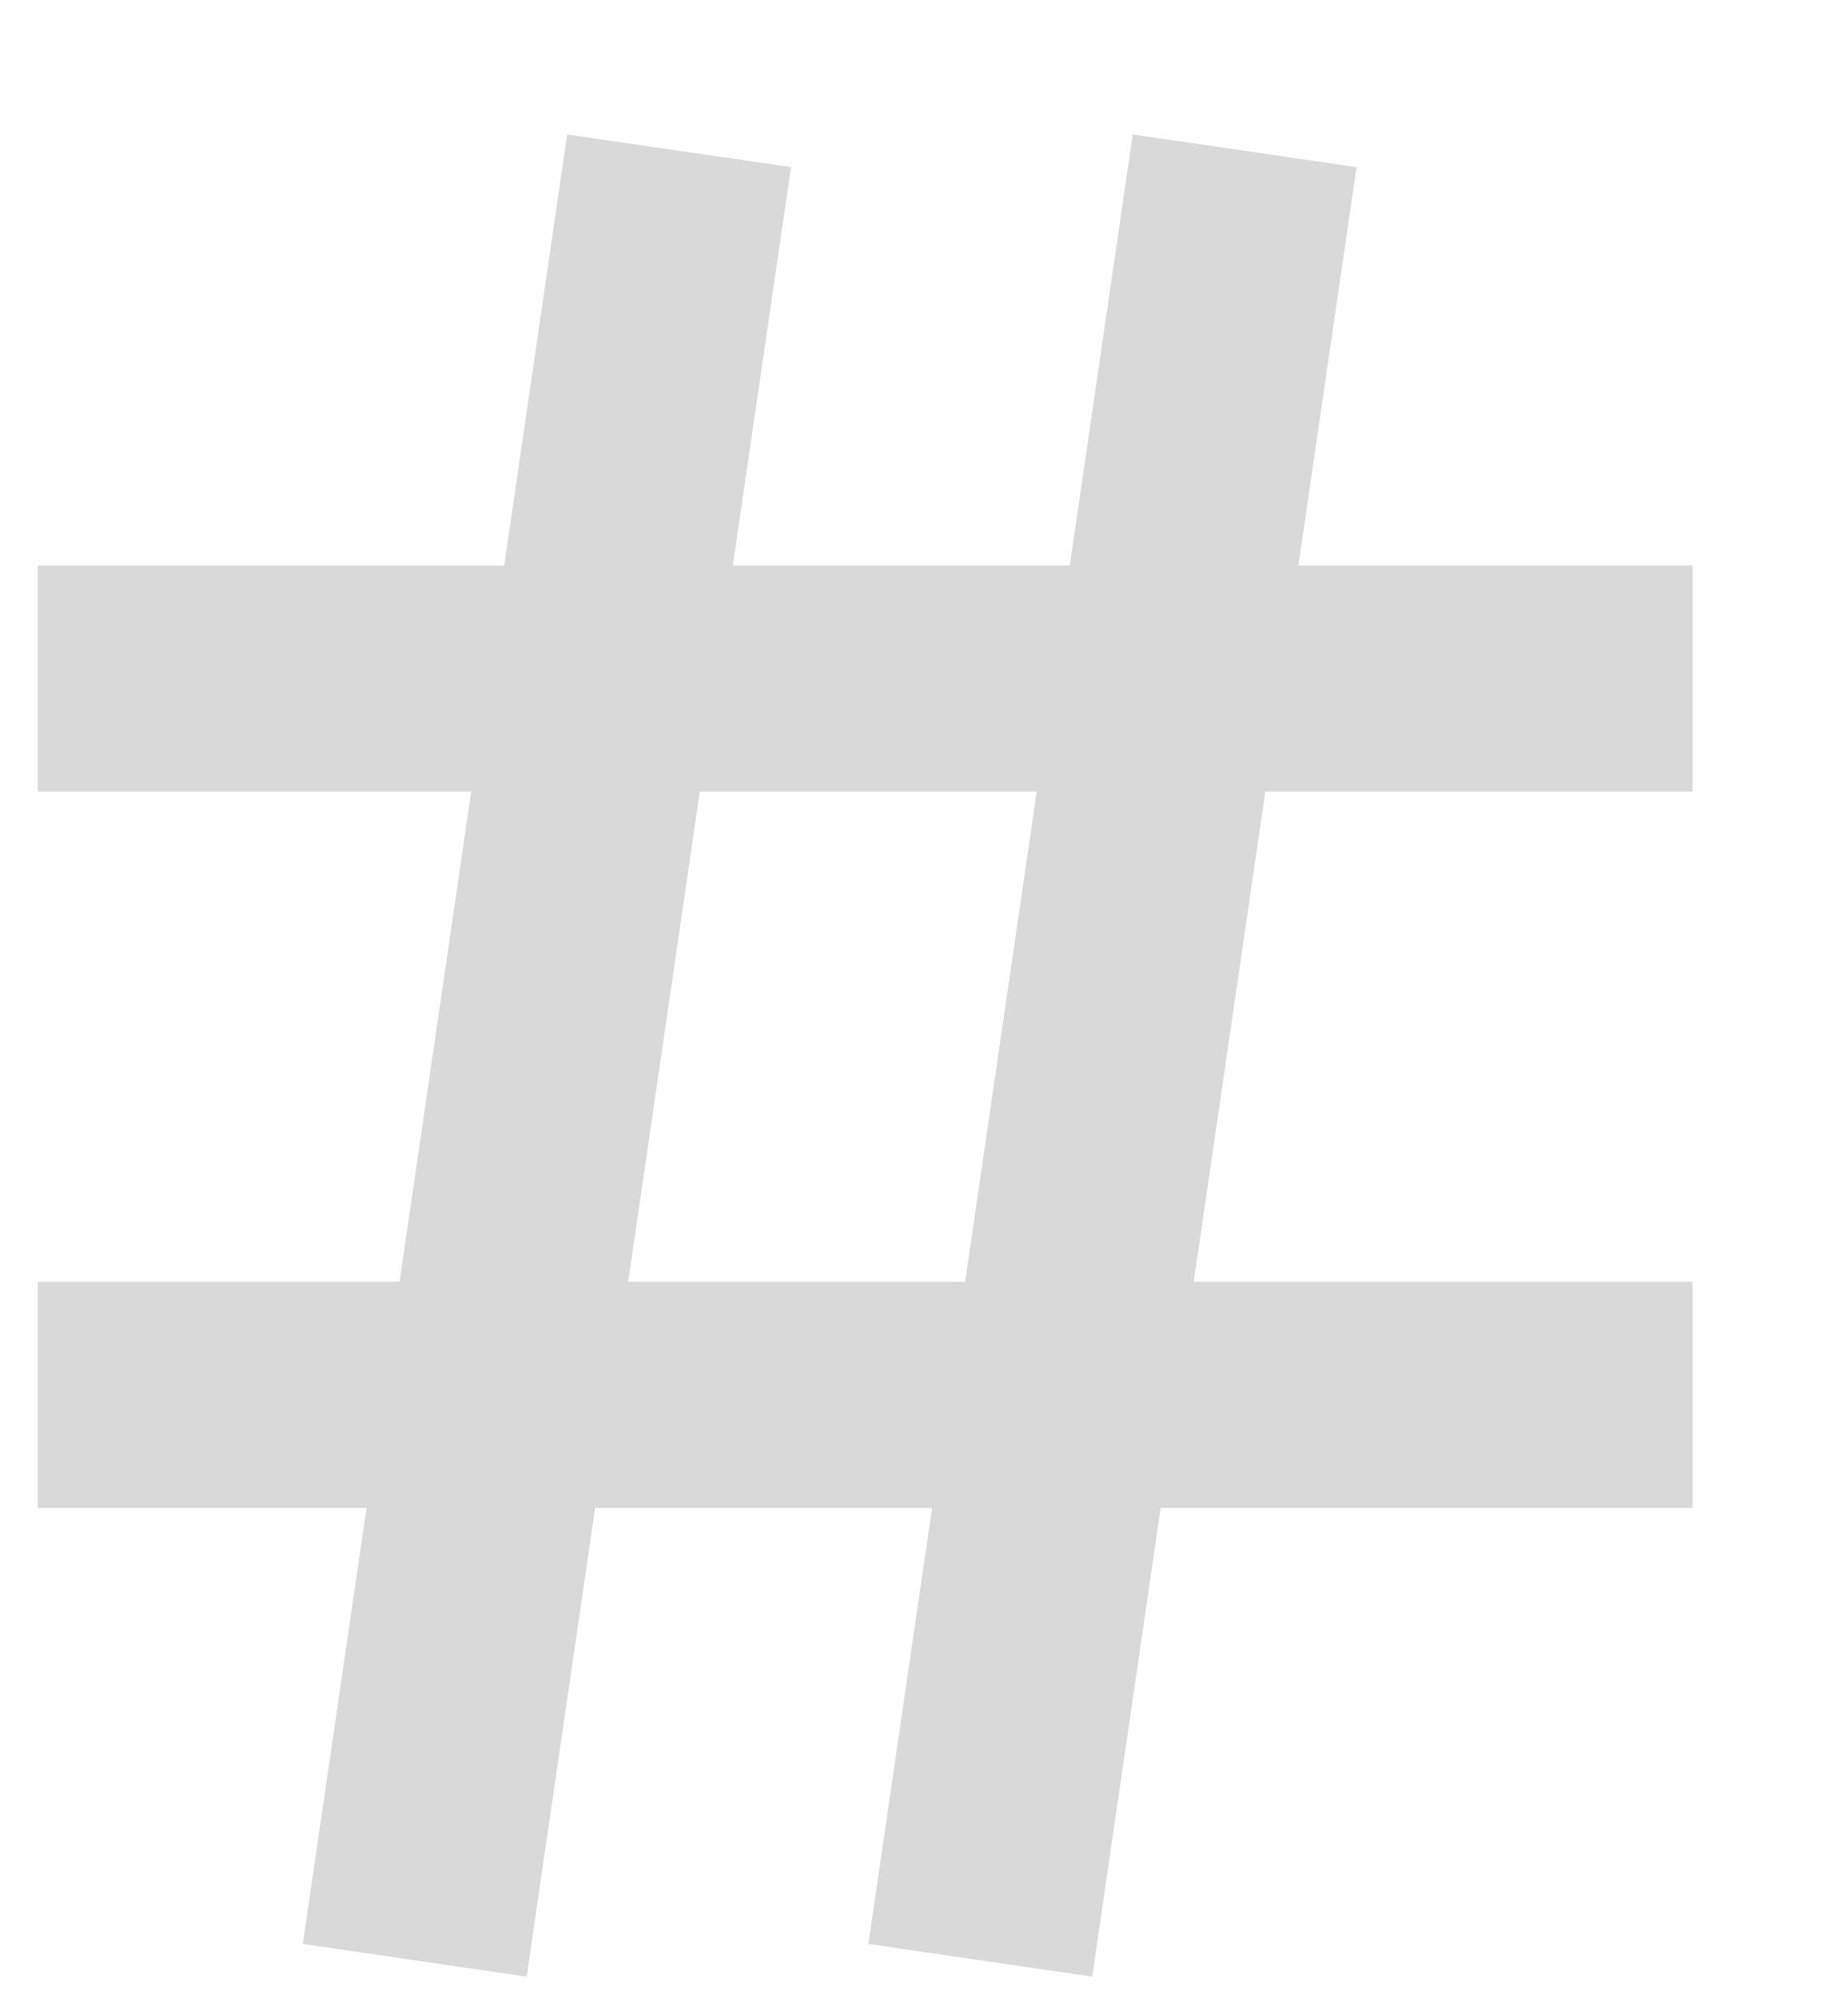
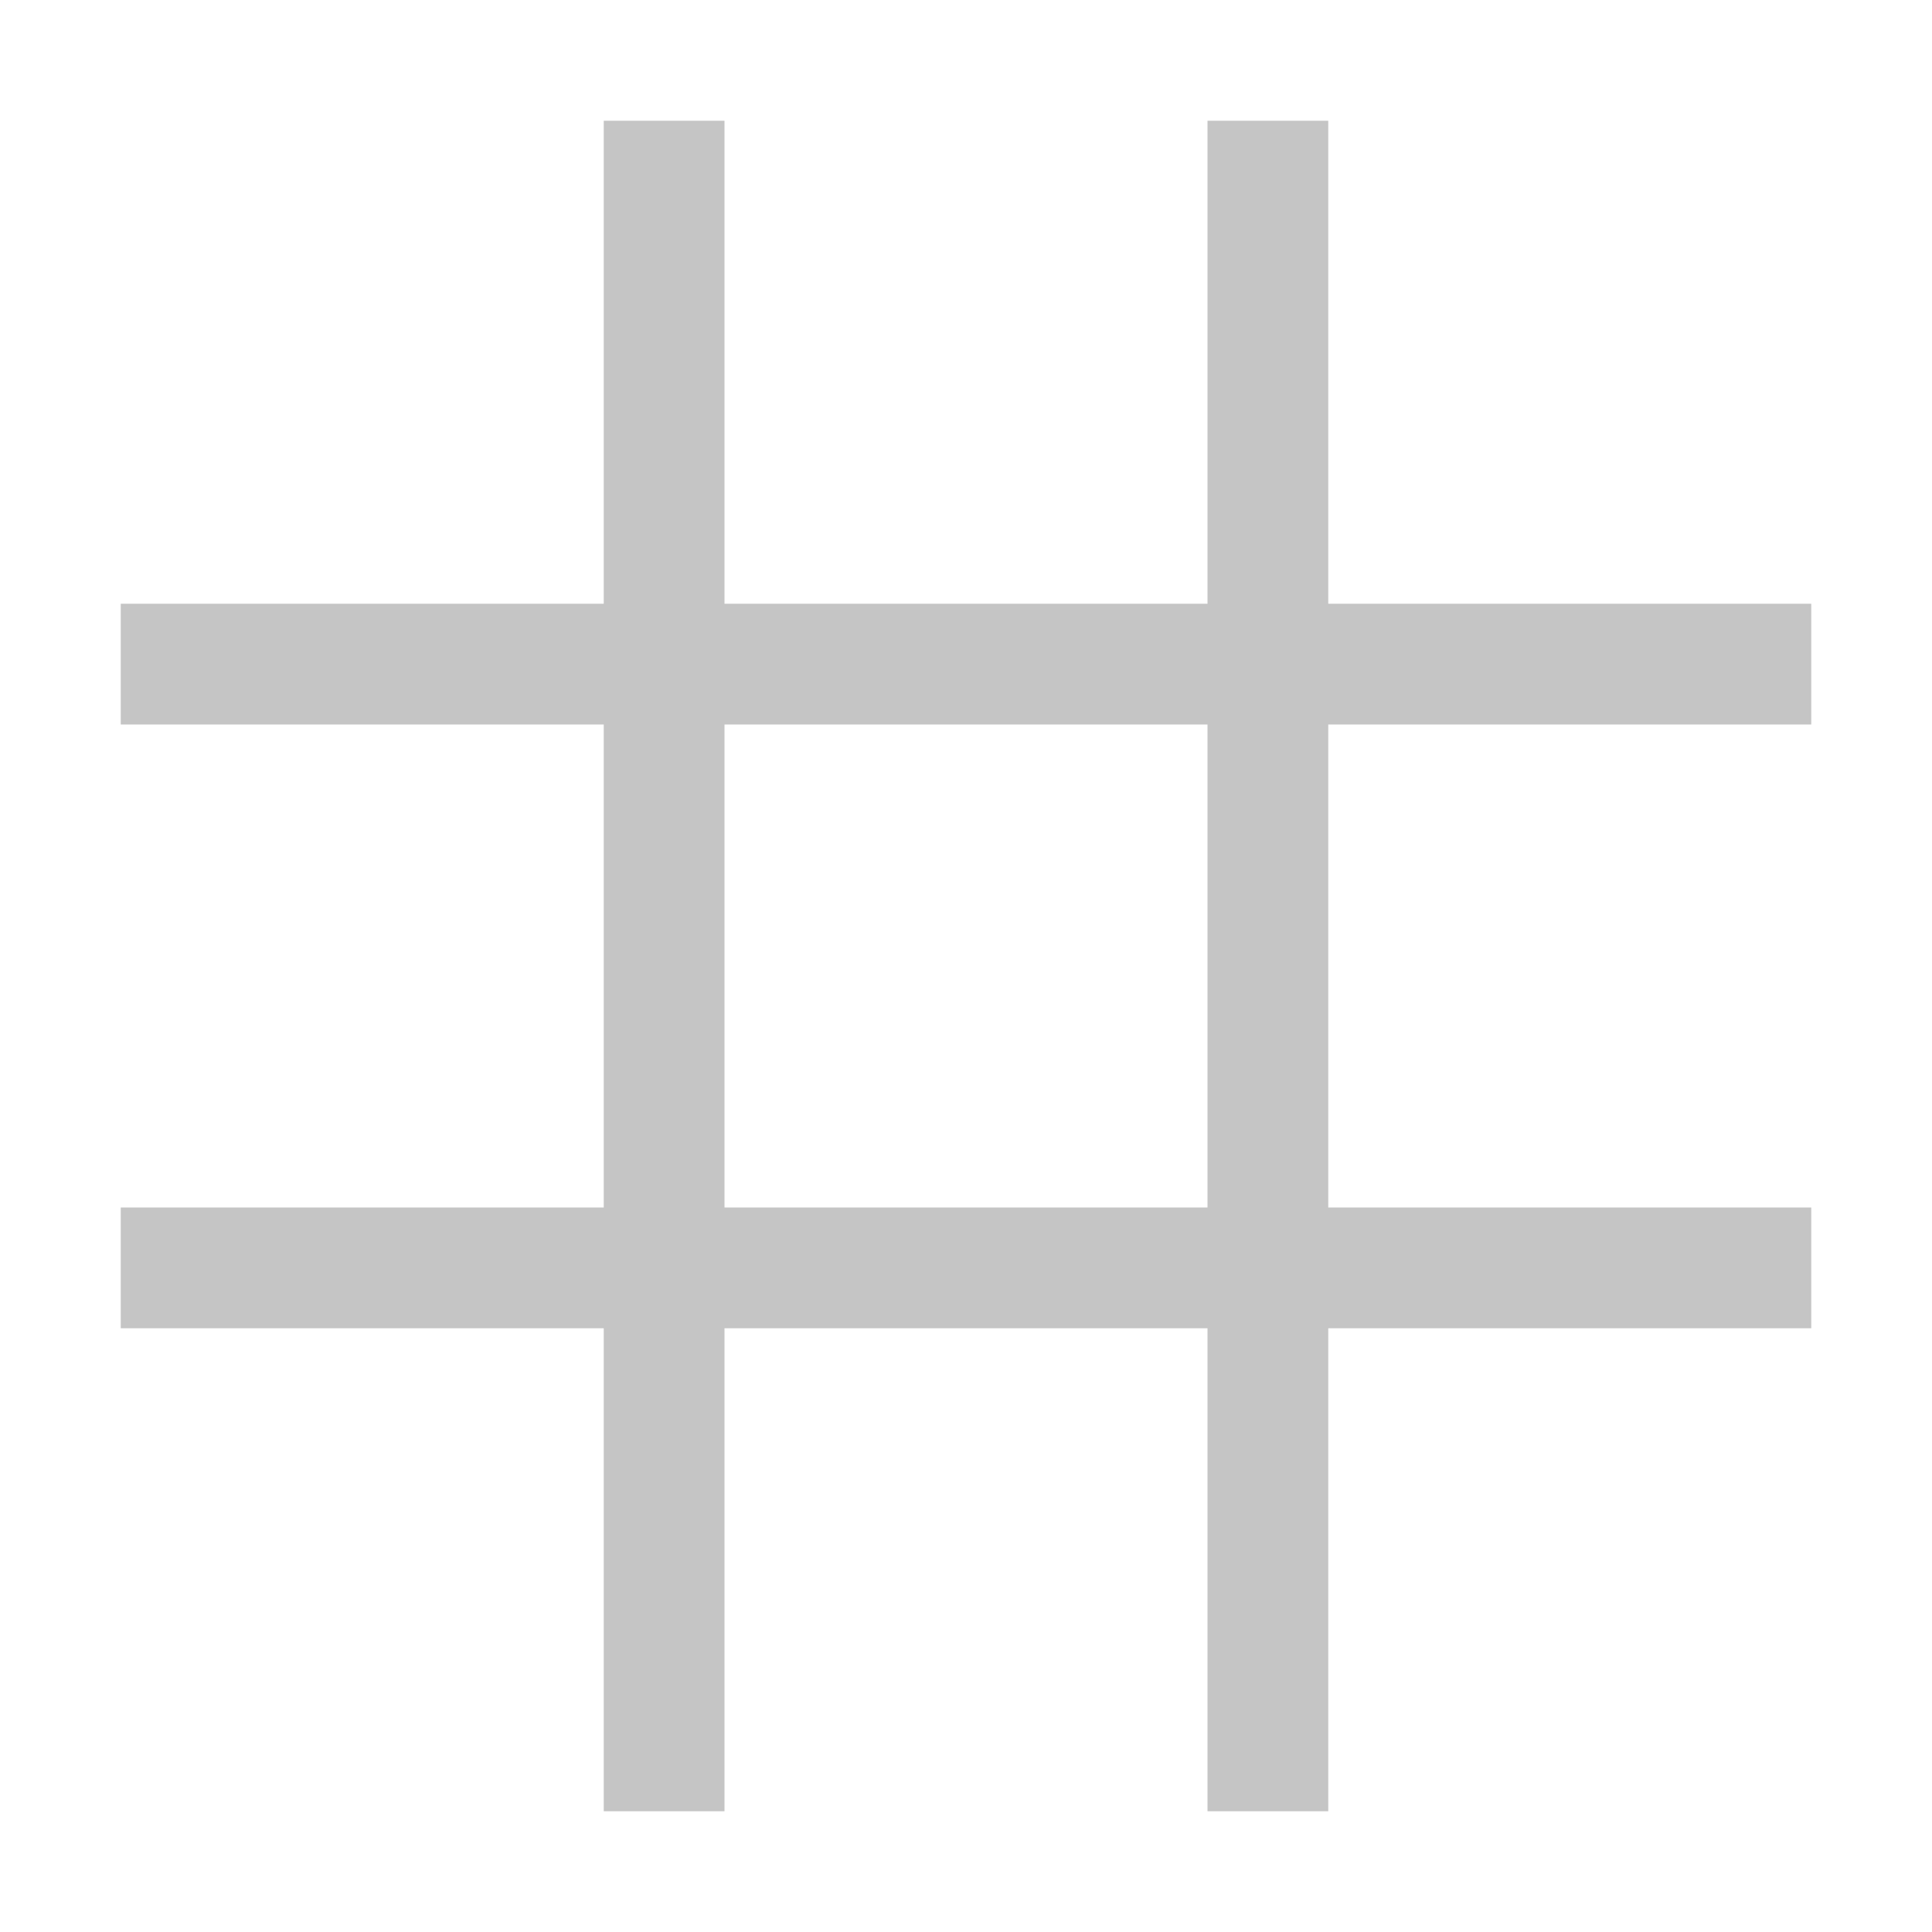
- <svg xmlns="http://www.w3.org/2000/svg" width="49" height="53" overflow="hidden">
-   <defs>
-     <clipPath id="clip0">
-       <path d="M745 201 794 201 794 254 745 254Z" fill-rule="evenodd" clip-rule="evenodd" />
-     </clipPath>
-   </defs>
-   <g clip-path="url(#clip0)" transform="translate(-745 -201)">
-     <path d="M746 219 789.891 219" stroke="#D9D9D9" stroke-width="6" stroke-miterlimit="8" fill="none" fill-rule="evenodd" />
-     <path d="M746 238 789.891 238" stroke="#D9D9D9" stroke-width="6" stroke-miterlimit="8" fill="none" fill-rule="evenodd" />
-     <path d="M0 0 7.012 48" stroke="#D9D9D9" stroke-width="6" stroke-miterlimit="8" fill="none" fill-rule="evenodd" transform="matrix(1 0 0 -1 756 253)" />
-     <path d="M0 0 7.012 48" stroke="#D9D9D9" stroke-width="6" stroke-miterlimit="8" fill="none" fill-rule="evenodd" transform="matrix(1 0 0 -1 771 253)" />
-   </g>
+ <svg xmlns="http://www.w3.org/2000/svg" width="16" height="16" viewBox="0 0 16 16" fill="none">
+   <path fill-rule="evenodd" clip-rule="evenodd" d="M11 1V5H15V6H11L11 10H15V11H11V15H10V11H6V15H5L5 11H1V10H5L5 6H1V5H5L5 1H6V5H10V1H11ZM6 6L6 10H10L10 6H6Z" fill="#C5C5C5" />
</svg>
